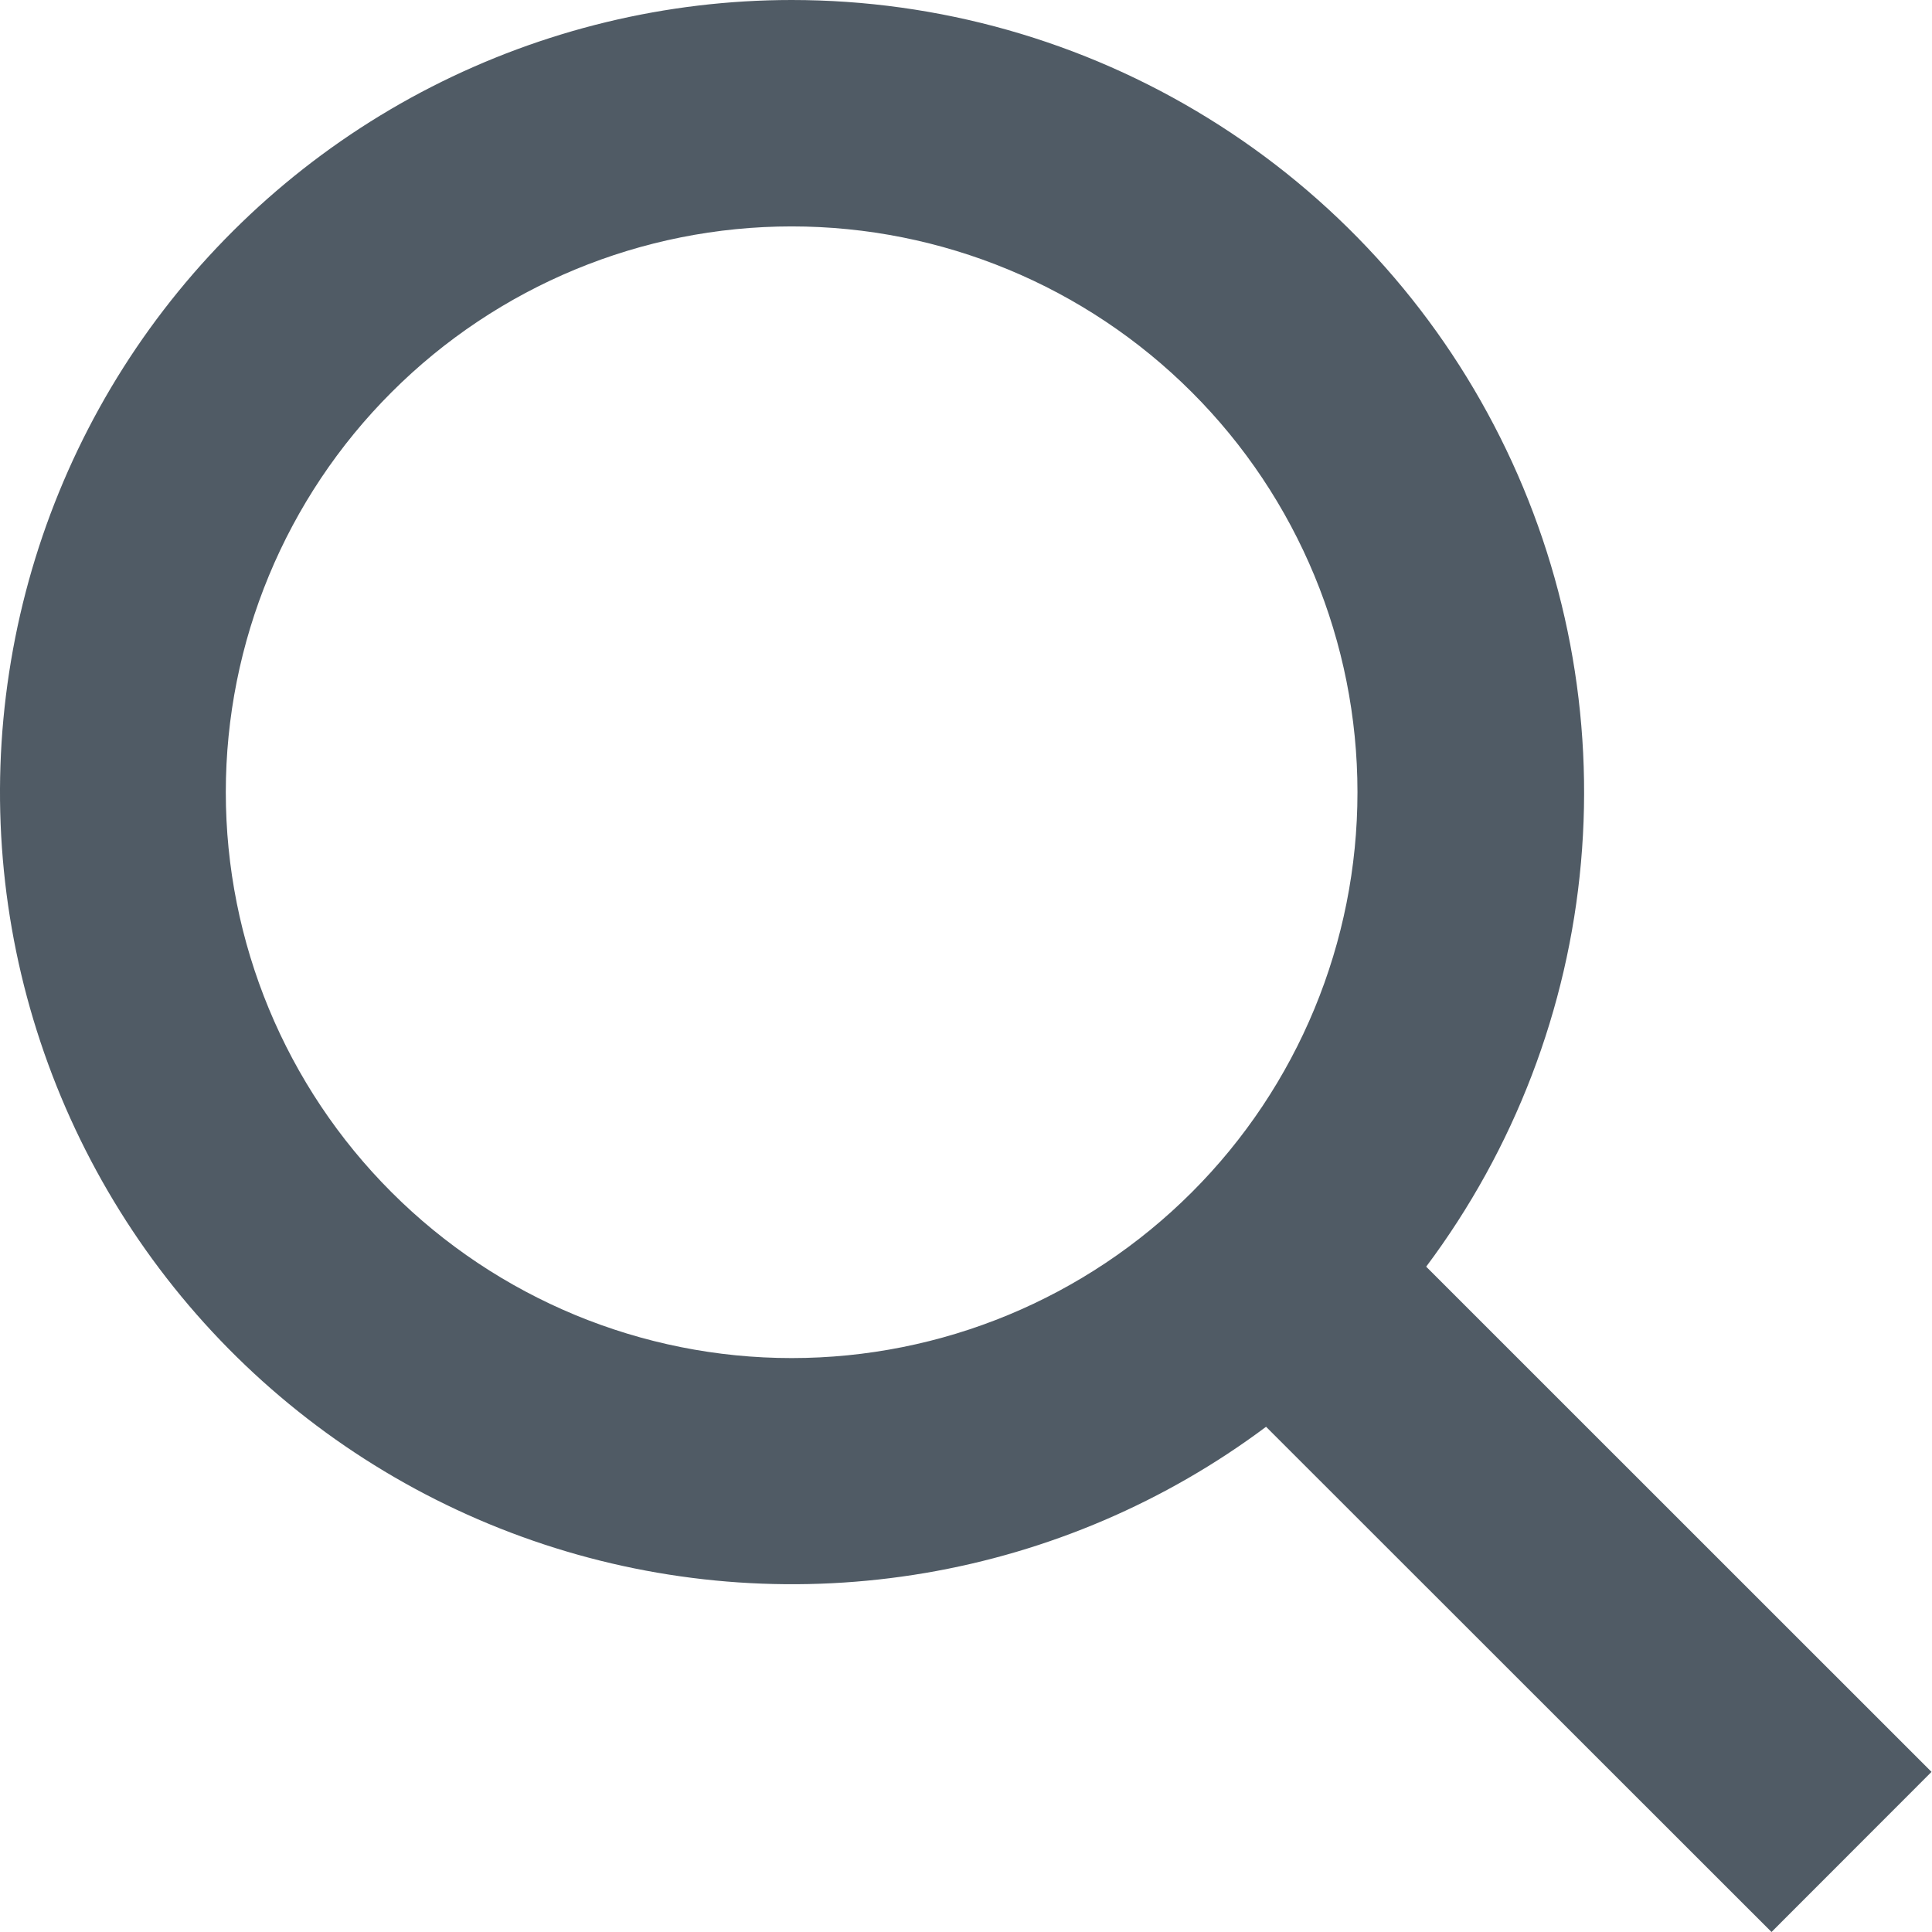
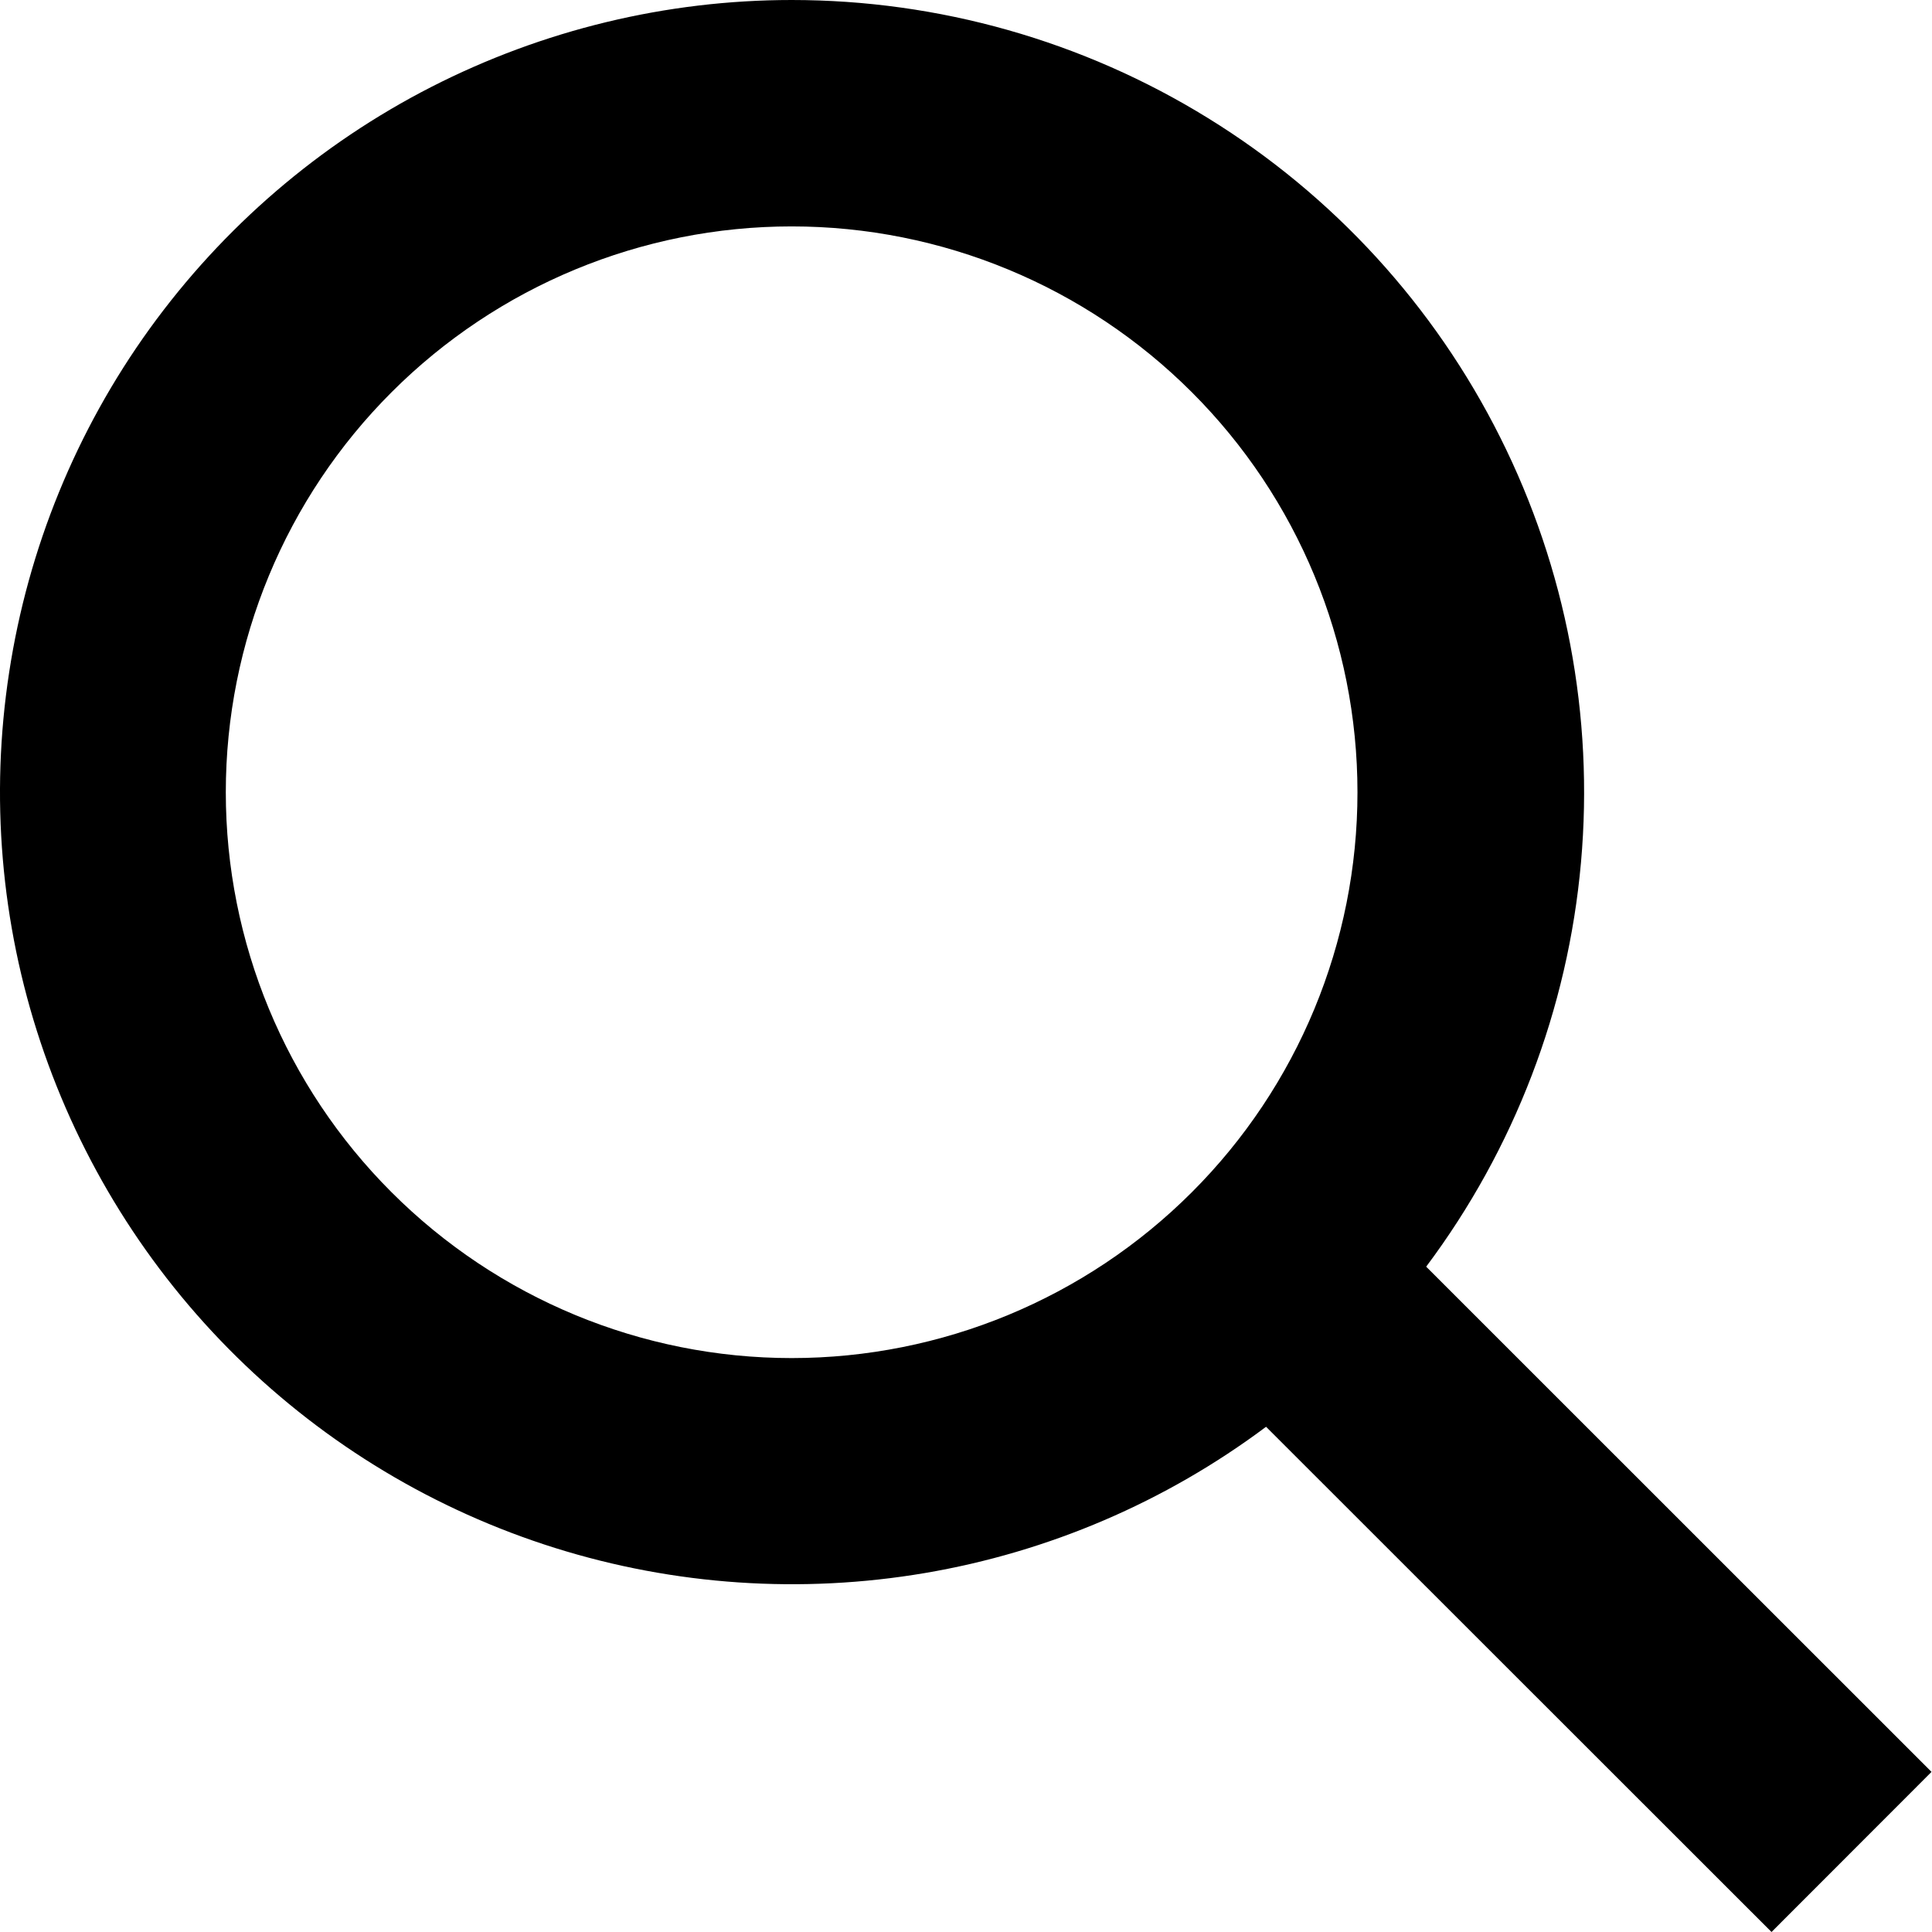
<svg xmlns="http://www.w3.org/2000/svg" width="16" height="16" viewBox="0 0 16 16" fill="none">
-   <path d="M6.556 4.78724e-07C7.774 -0 8.968 0.338 10.004 0.978C11.041 1.617 11.879 2.533 12.424 3.622C12.97 4.711 13.201 5.93 13.093 7.143C12.985 8.356 12.541 9.515 11.811 10.49L15.996 14.674L14.671 16L10.485 11.816C9.653 12.438 8.685 12.853 7.661 13.027C6.637 13.201 5.586 13.13 4.595 12.819C3.604 12.508 2.701 11.966 1.96 11.237C1.22 10.509 0.663 9.615 0.335 8.629C0.007 7.644 -0.082 6.594 0.076 5.567C0.233 4.541 0.631 3.566 1.239 2.723C1.847 1.881 2.646 1.194 3.57 0.721C4.495 0.248 5.519 0 6.557 4.78724e-07H6.556ZM6.556 1.875C5.314 1.875 4.122 2.369 3.243 3.248C2.364 4.126 1.87 5.318 1.87 6.561C1.87 7.804 2.364 8.996 3.243 9.874C4.122 10.753 5.314 11.247 6.556 11.247C7.799 11.247 8.991 10.753 9.87 9.874C10.749 8.996 11.242 7.804 11.242 6.561C11.242 5.318 10.749 4.126 9.87 3.248C8.991 2.369 7.799 1.875 6.556 1.875V1.875Z" fill="#505B65" />
+   <path d="M6.556 4.78724e-07C7.774 -0 8.968 0.338 10.004 0.978C11.041 1.617 11.879 2.533 12.424 3.622C12.97 4.711 13.201 5.93 13.093 7.143C12.985 8.356 12.541 9.515 11.811 10.49L15.996 14.674L14.671 16L10.485 11.816C9.653 12.438 8.685 12.853 7.661 13.027C6.637 13.201 5.586 13.13 4.595 12.819C3.604 12.508 2.701 11.966 1.96 11.237C1.22 10.509 0.663 9.615 0.335 8.629C0.007 7.644 -0.082 6.594 0.076 5.567C0.233 4.541 0.631 3.566 1.239 2.723C1.847 1.881 2.646 1.194 3.57 0.721C4.495 0.248 5.519 0 6.557 4.78724e-07H6.556ZM6.556 1.875C5.314 1.875 4.122 2.369 3.243 3.248C2.364 4.126 1.87 5.318 1.87 6.561C1.87 7.804 2.364 8.996 3.243 9.874C4.122 10.753 5.314 11.247 6.556 11.247C7.799 11.247 8.991 10.753 9.87 9.874C10.749 8.996 11.242 7.804 11.242 6.561C11.242 5.318 10.749 4.126 9.87 3.248C8.991 2.369 7.799 1.875 6.556 1.875V1.875Z" fill="currentcolor" />
</svg>
